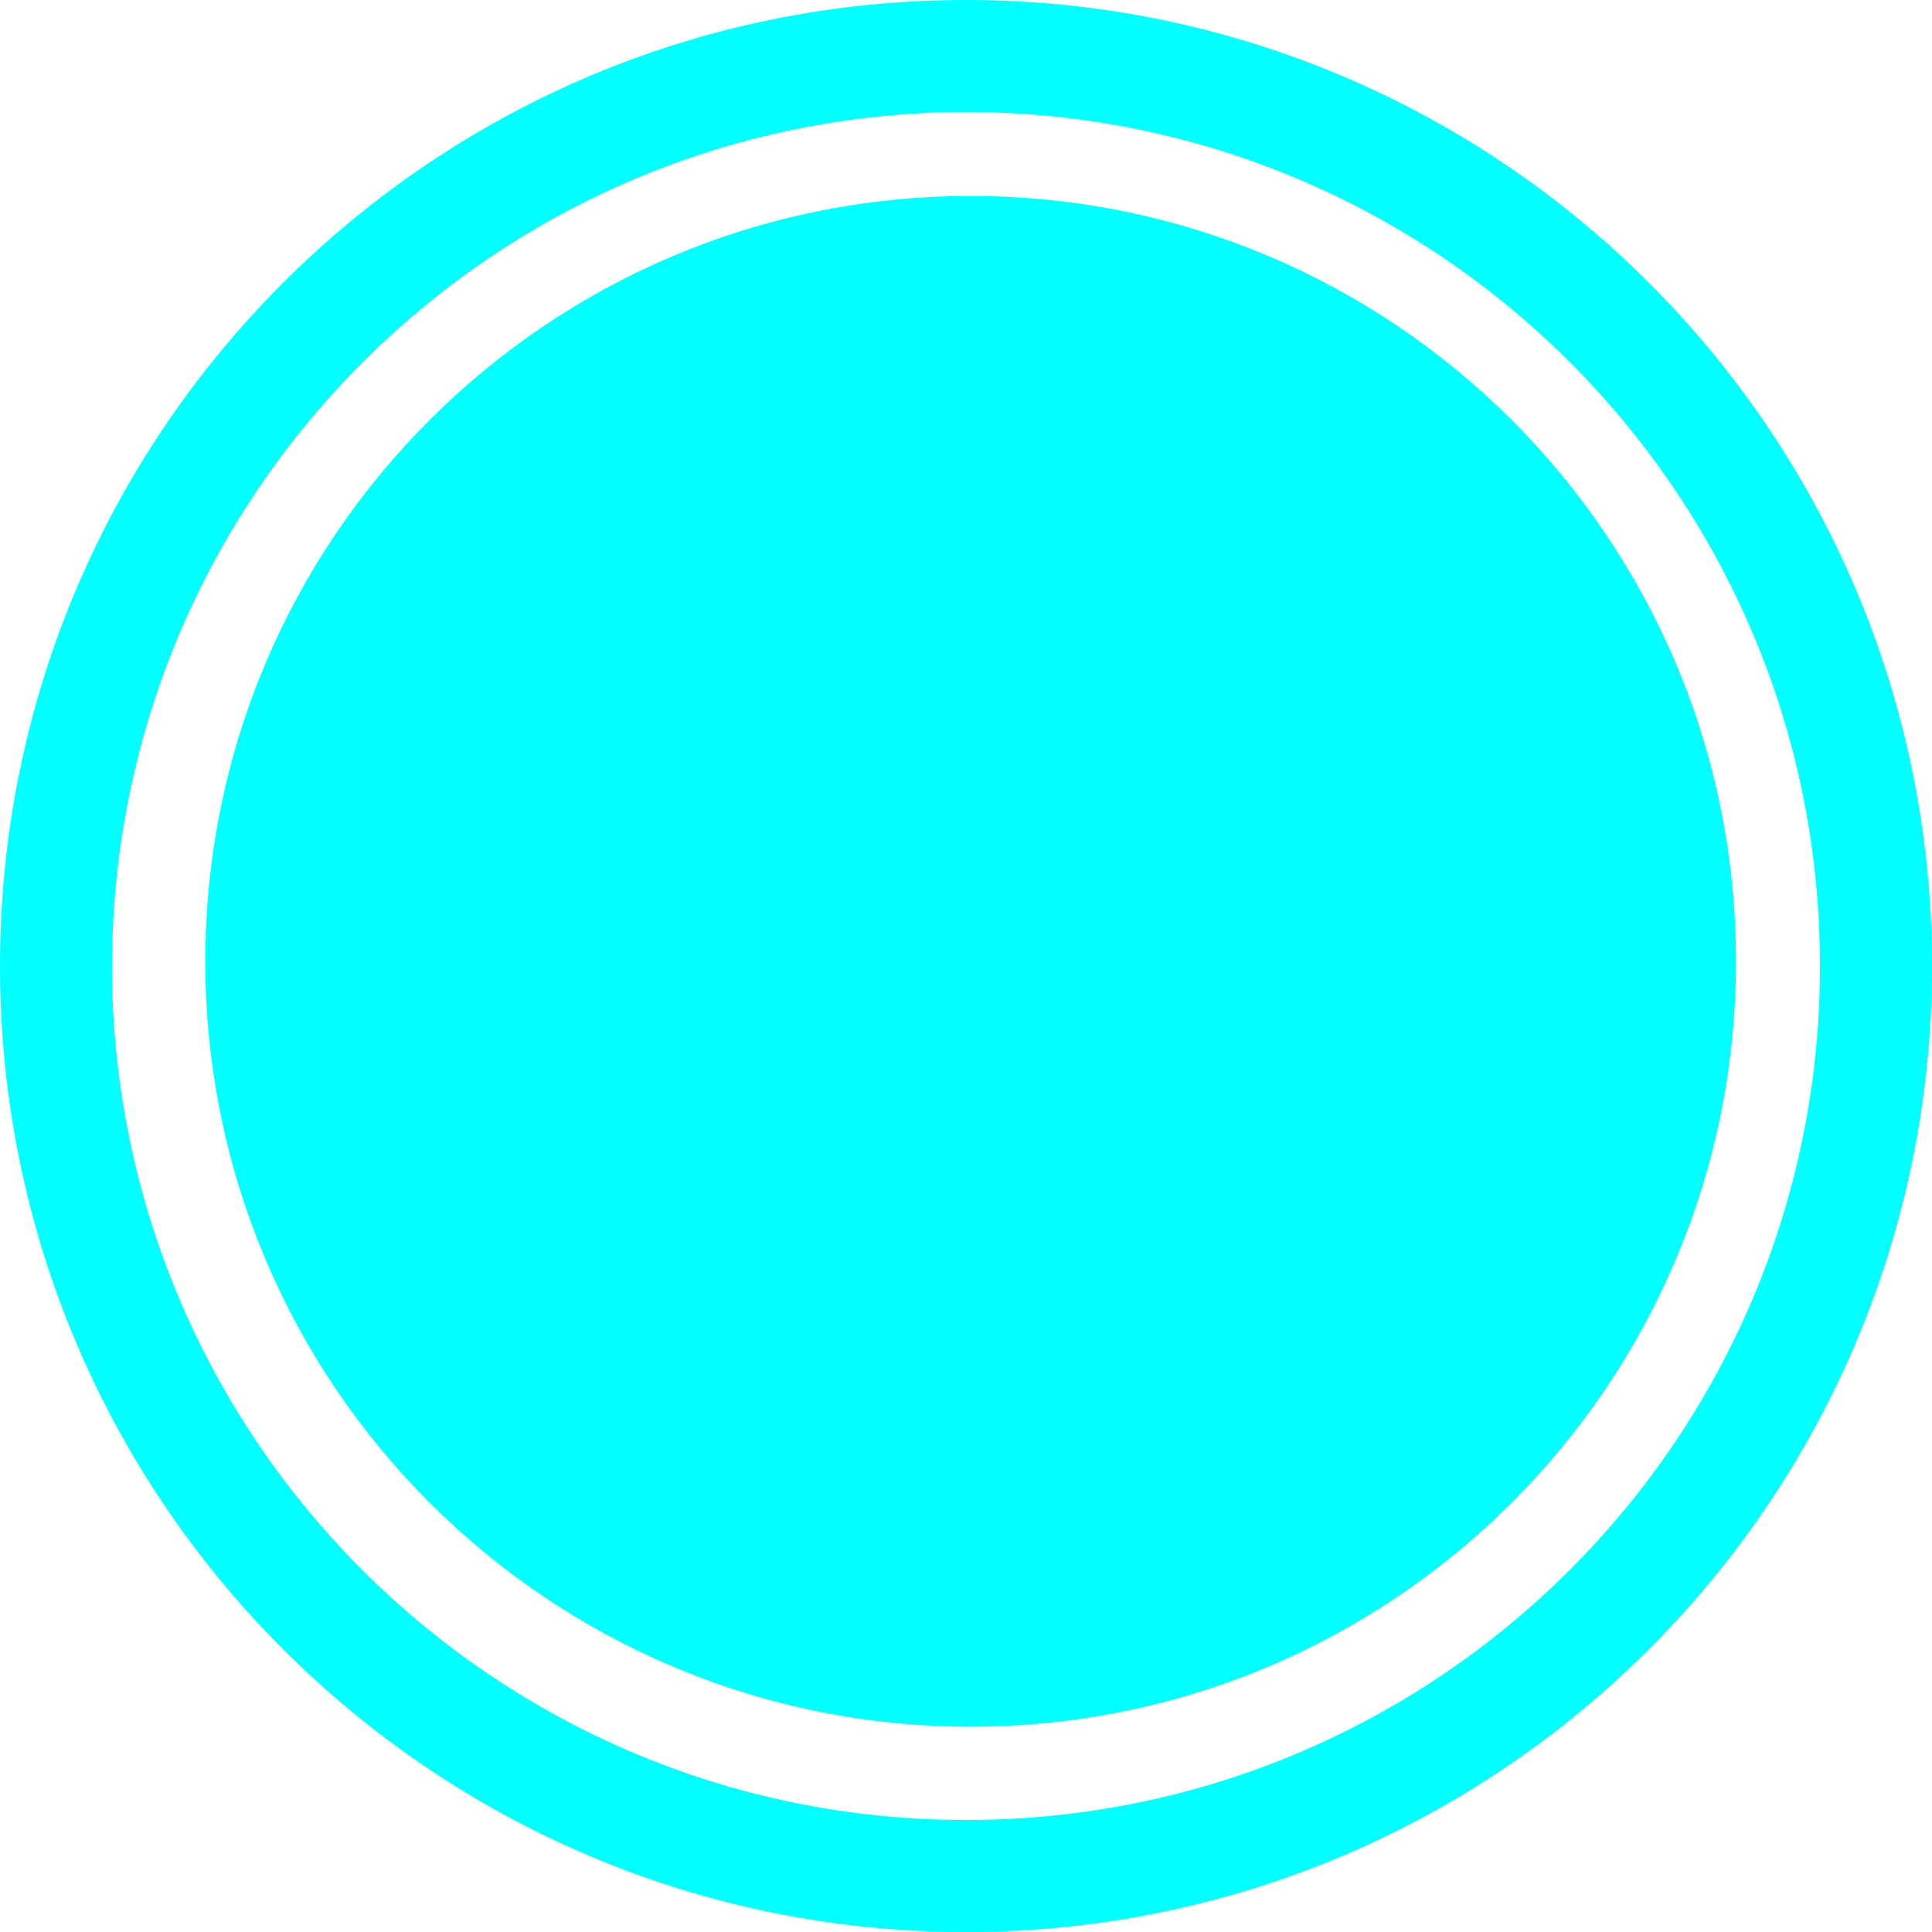
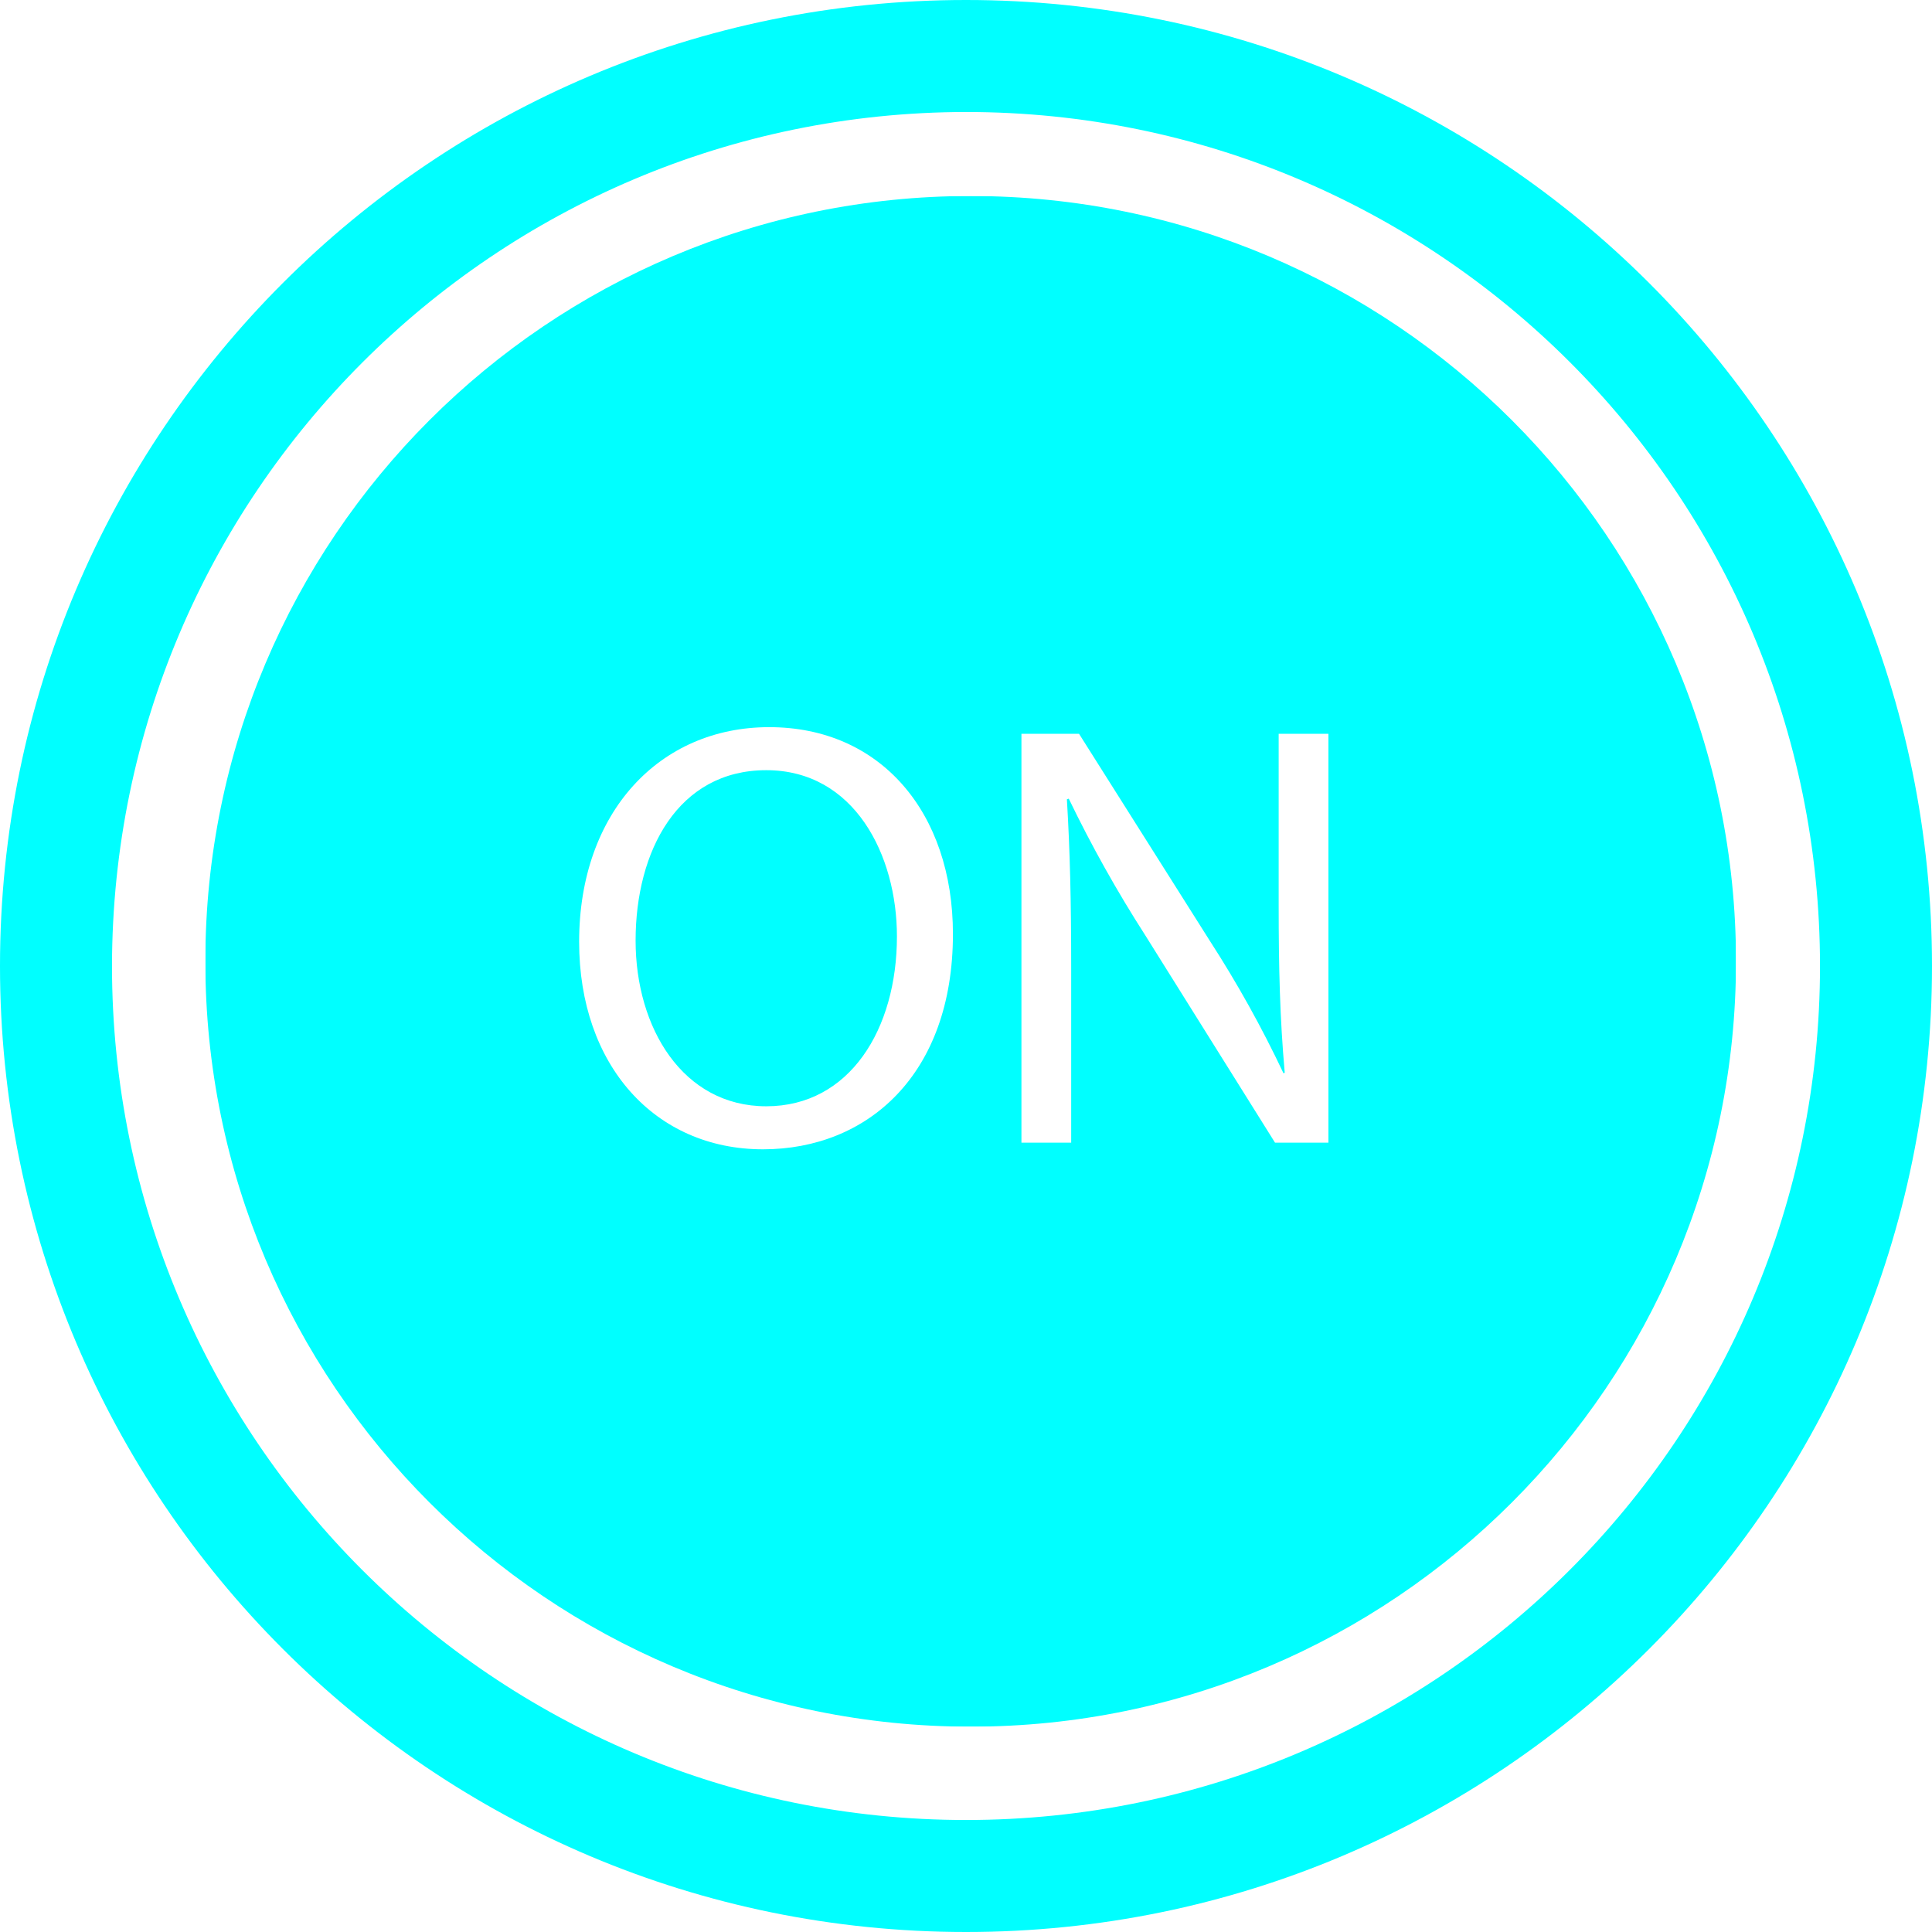
- <svg xmlns="http://www.w3.org/2000/svg" id="Layer_1" data-name="Layer 1" viewBox="0 0 207 207">
+ <svg xmlns="http://www.w3.org/2000/svg" viewBox="0 0 207 207">
  <defs>
-     <style>.cls-1{fill:aqua;}</style>
+     <style>.cls-1{fill:aqua;}.cls-2{mask:url(#mask);}.cls-3{filter:url(#luminosity-noclip);}</style>
+     <filter id="luminosity-noclip" x="22" y="21" width="164" height="164" filterUnits="userSpaceOnUse" color-interpolation-filters="sRGB">
+       <feFlood flood-color="#fff" result="bg" />
+       <feBlend in="SourceGraphic" in2="bg" />
+     </filter>
+     <mask id="mask" x="22" y="21" width="164" height="164" maskUnits="userSpaceOnUse">
+       <g class="cls-3">
+         <path d="M102.1,100.07c0,15.08-9.17,23.07-20.35,23.07-11.57,0-19.7-9-19.7-22.23,0-13.91,8.65-23,20.35-23C94.36,77.9,102.1,87.07,102.1,100.07Zm-34,.71c0,9.36,5.07,17.75,14,17.75s14-8.26,14-18.2c0-8.71-4.55-17.81-14-17.81S68.1,91.16,68.1,100.78Z" />
+         <path d="M109.44,122.43V78.62h6.17l14,22.16A122.63,122.63,0,0,1,137.52,115l.13-.07c-.52-5.85-.65-11.18-.65-18V78.62h5.33v43.81h-5.72L122.7,100.2a138.22,138.22,0,0,1-8.19-14.63l-.2.07c.33,5.52.46,10.79.46,18.07v18.72Z" />
+       </g>
+     </mask>
  </defs>
-   <path class="cls-1" d="M121.5,18A91.5,91.5,0,1,1,30,109.5,91.61,91.61,0,0,1,121.5,18m0-12A103.5,103.5,0,1,0,225,109.5,103.5,103.5,0,0,0,121.5,6Z" transform="translate(-18 -6)" />
-   <circle class="cls-1" cx="104" cy="103" r="76" />
-   <path class="cls-1" d="M122,39a70,70,0,1,1-70,70,70.08,70.08,0,0,1,70-70m0-12a82,82,0,1,0,82,82,82,82,0,0,0-82-82Z" transform="translate(-18 -6)" />
+   <g id="Layer_2" data-name="Layer 2">
+     <g id="Layer_1-2" data-name="Layer 1">
+       <path class="cls-1" d="M103.5,12A91.5,91.5,0,1,1,12,103.5,91.61,91.61,0,0,1,103.5,12m0-12A103.5,103.5,0,1,0,207,103.5,103.5,103.5,0,0,0,103.5,0Z" />
+       <g class="cls-2">
+         <circle class="cls-1" cx="104" cy="103" r="76" />
+         <path class="cls-1" d="M104,33a70,70,0,1,1-70,70,70.08,70.08,0,0,1,70-70m0-12a82,82,0,1,0,82,82,82,82,0,0,0-82-82Z" />
+       </g>
+     </g>
+   </g>
</svg>
